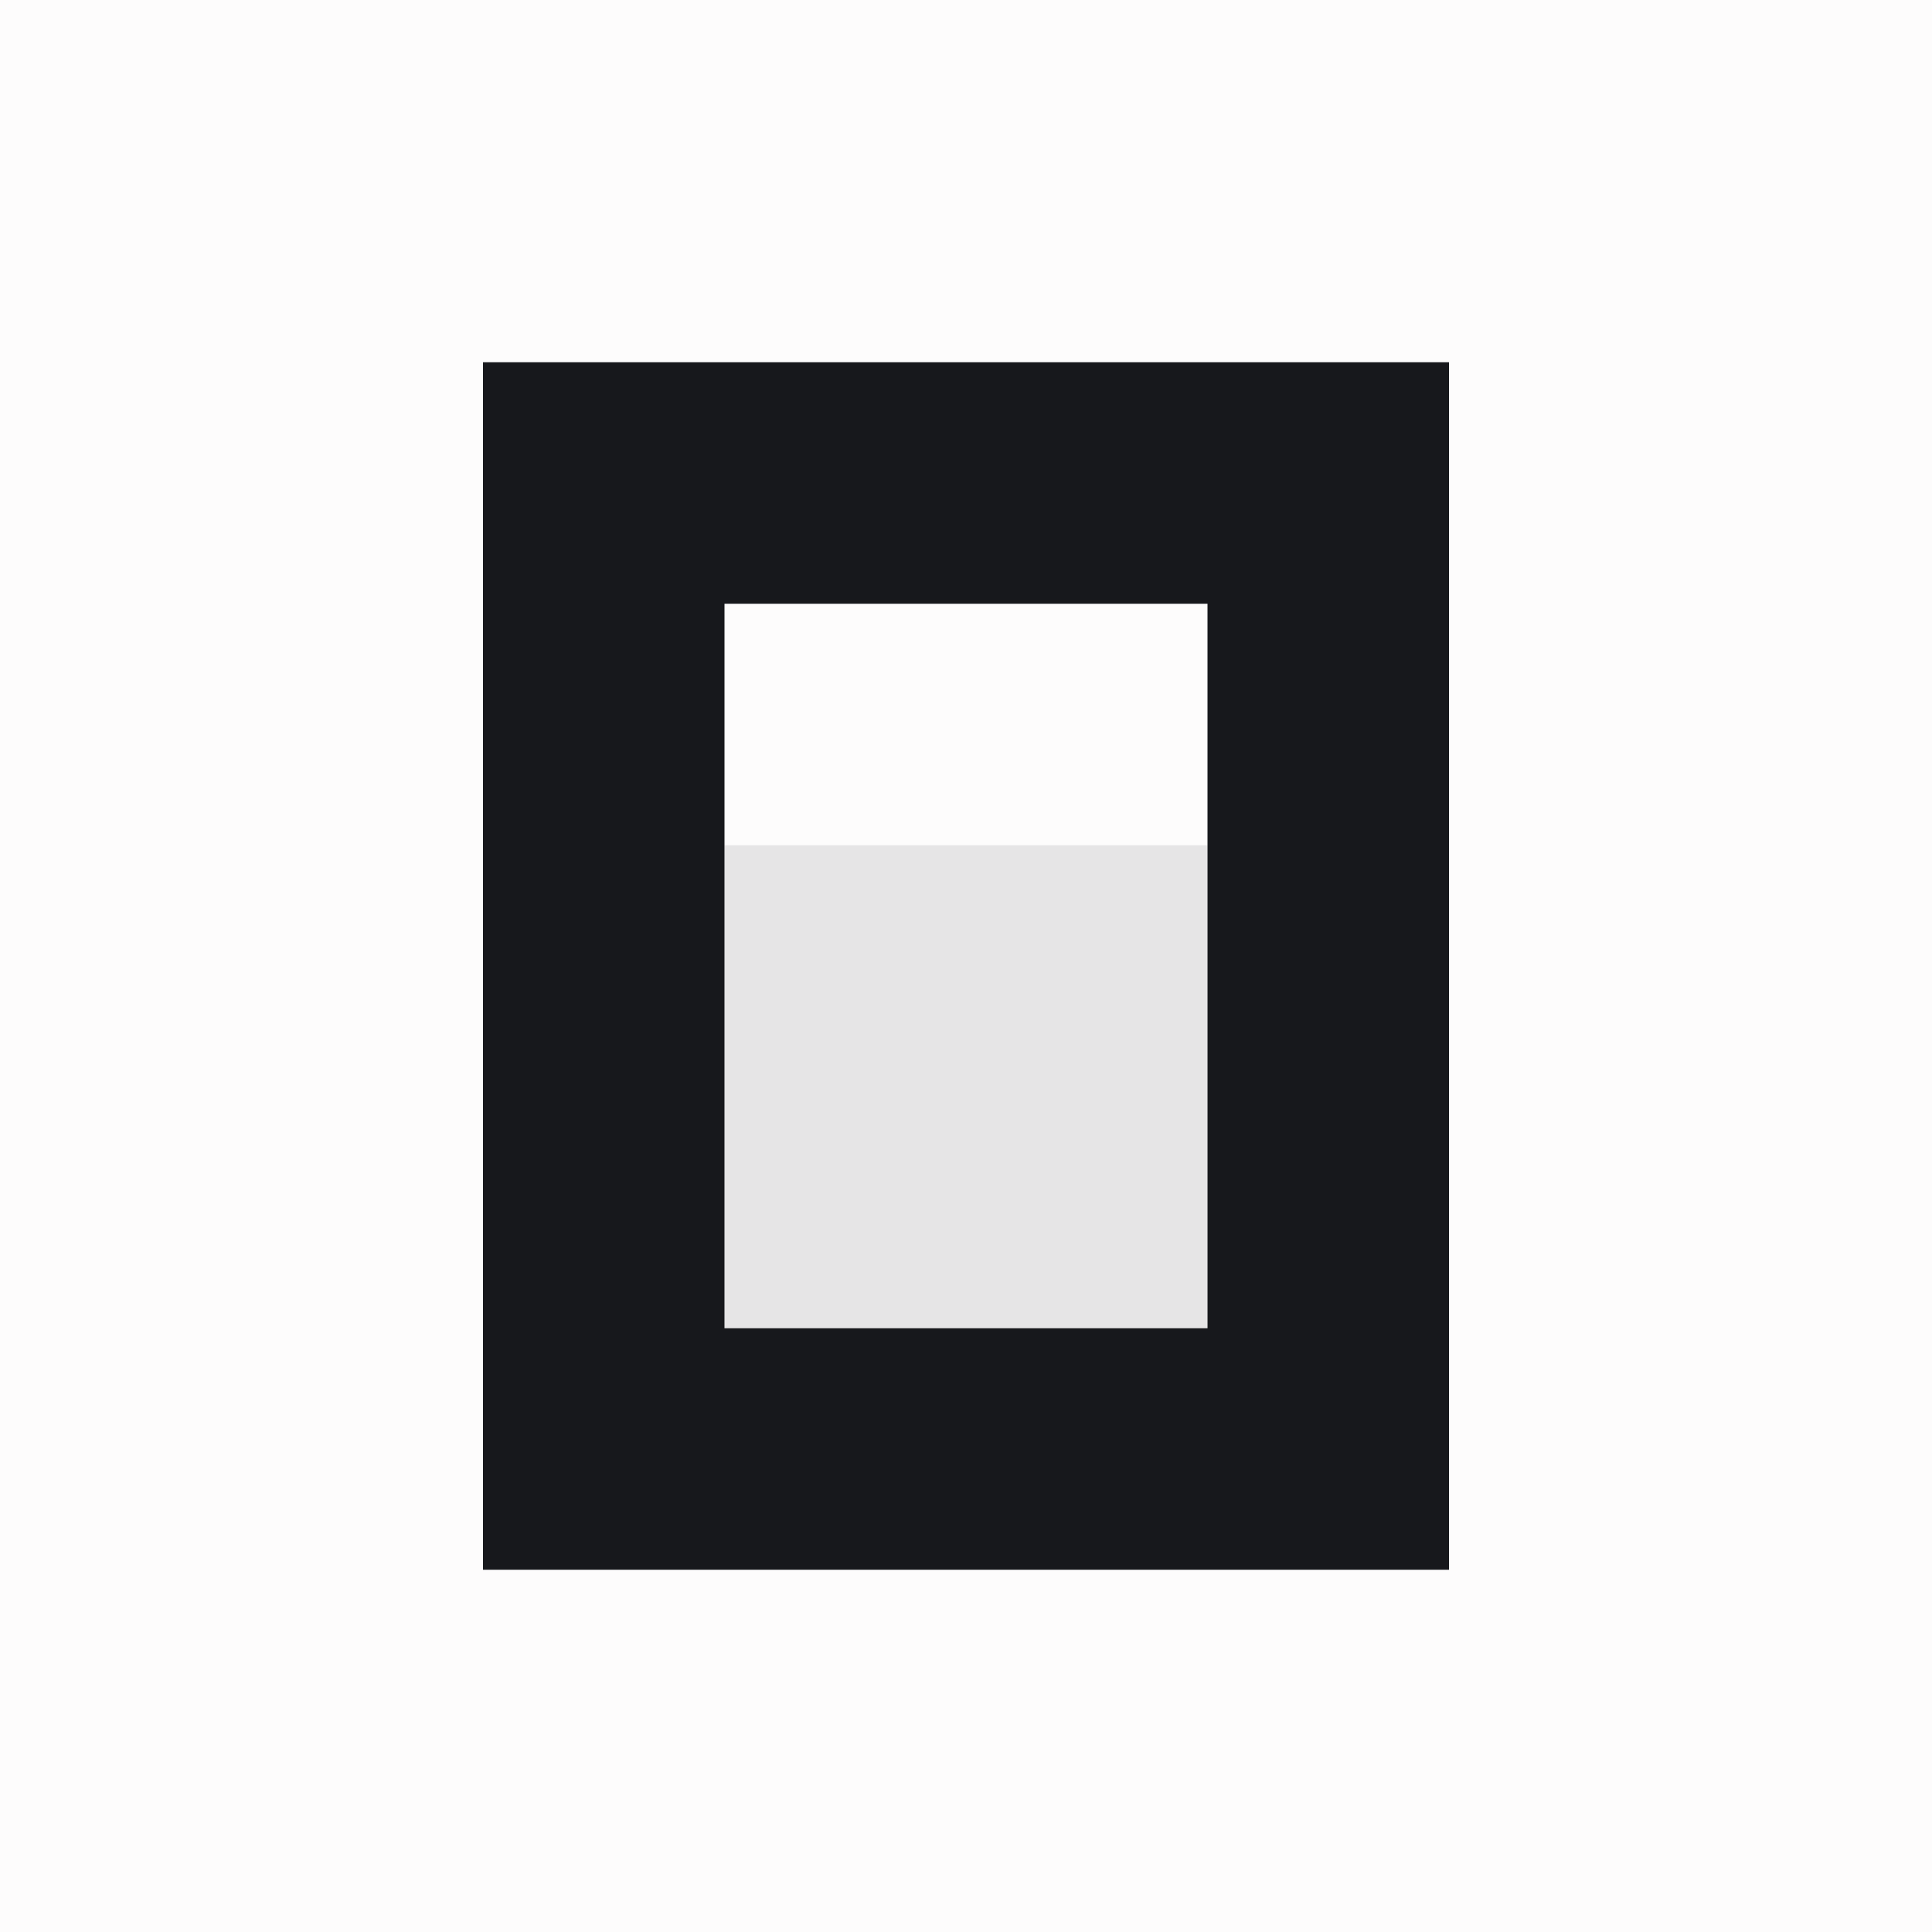
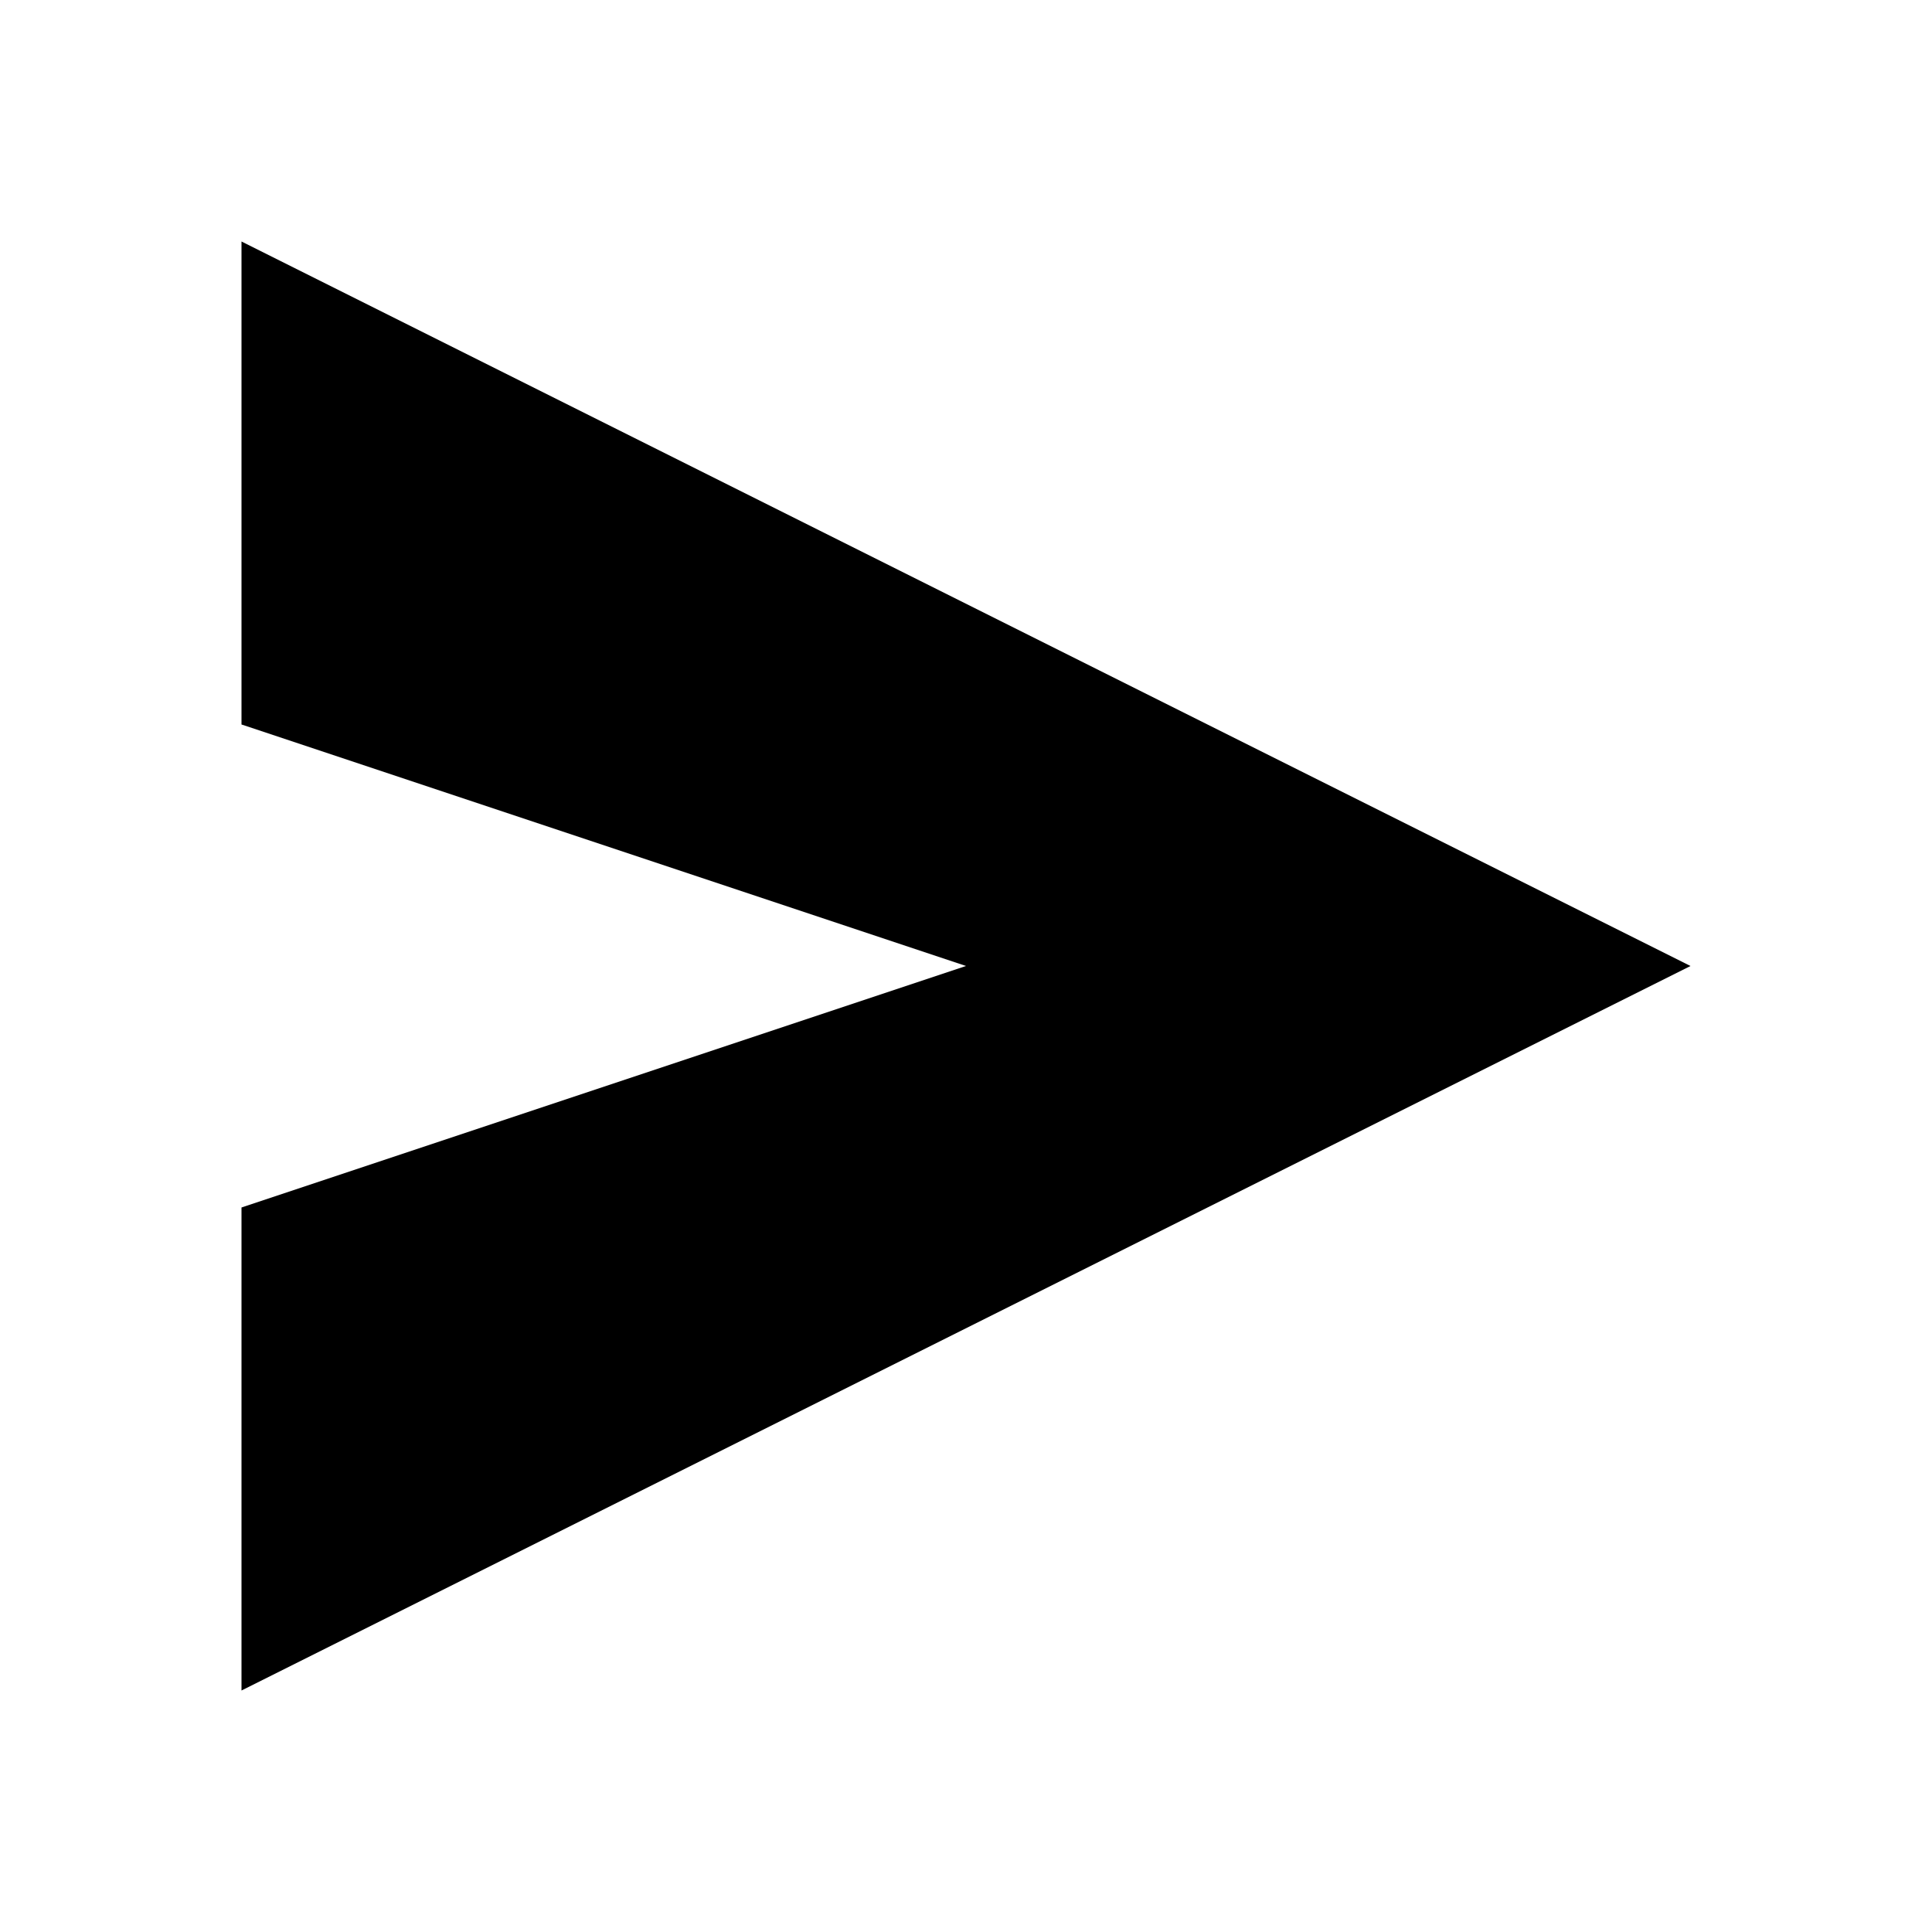
<svg xmlns="http://www.w3.org/2000/svg" width="512" height="512" viewBox="0 0 512 512" fill="none">
-   <rect width="512" height="512" fill="#FDFCFC" />
-   <path d="M320 224V352H192V224H320Z" fill="#E6E5E6" />
-   <path fill-rule="evenodd" clip-rule="evenodd" d="M384 416H128V96H384V416ZM320 160H192V352H320V160Z" fill="#17181C" />
+   <rect width="512" height="512" fill="#ffffff" />
+   <g transform="translate(0 0) scale(1)">
+     <path class="plane" d="M64 64L448 256L64 448V320L256 256L64 192V64Z" fill="#000000" />
+   </g>
</svg>
